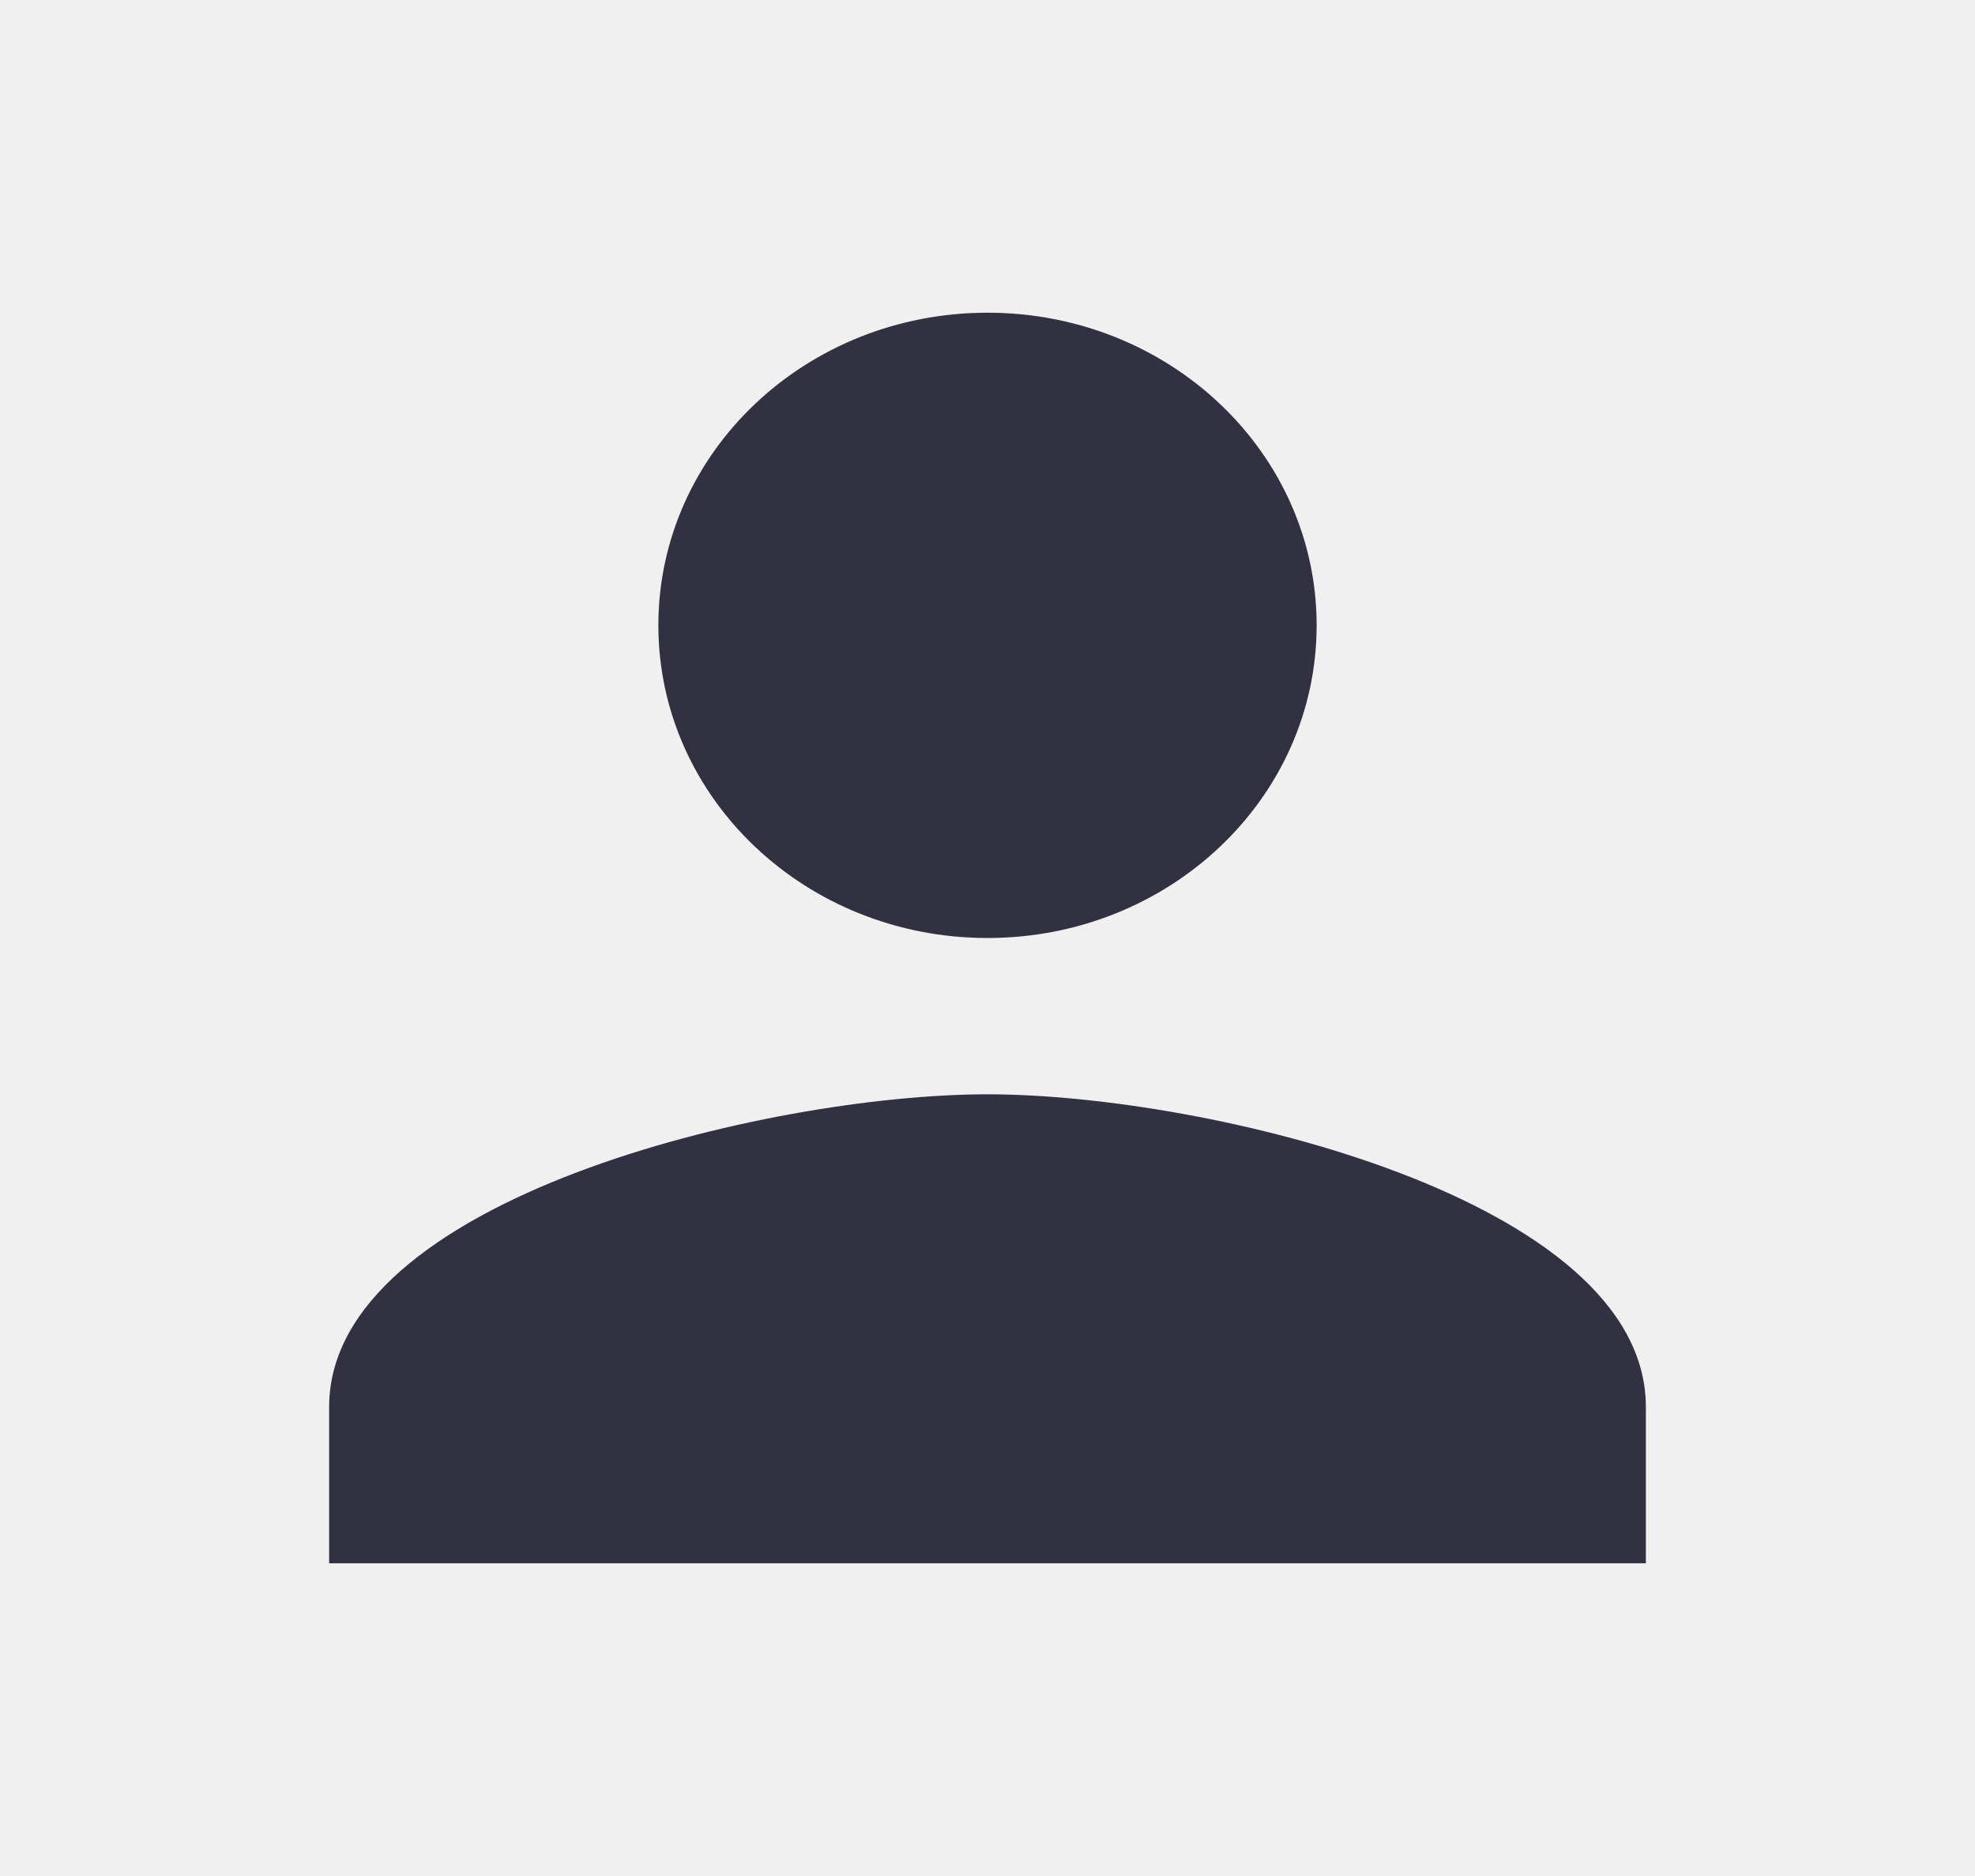
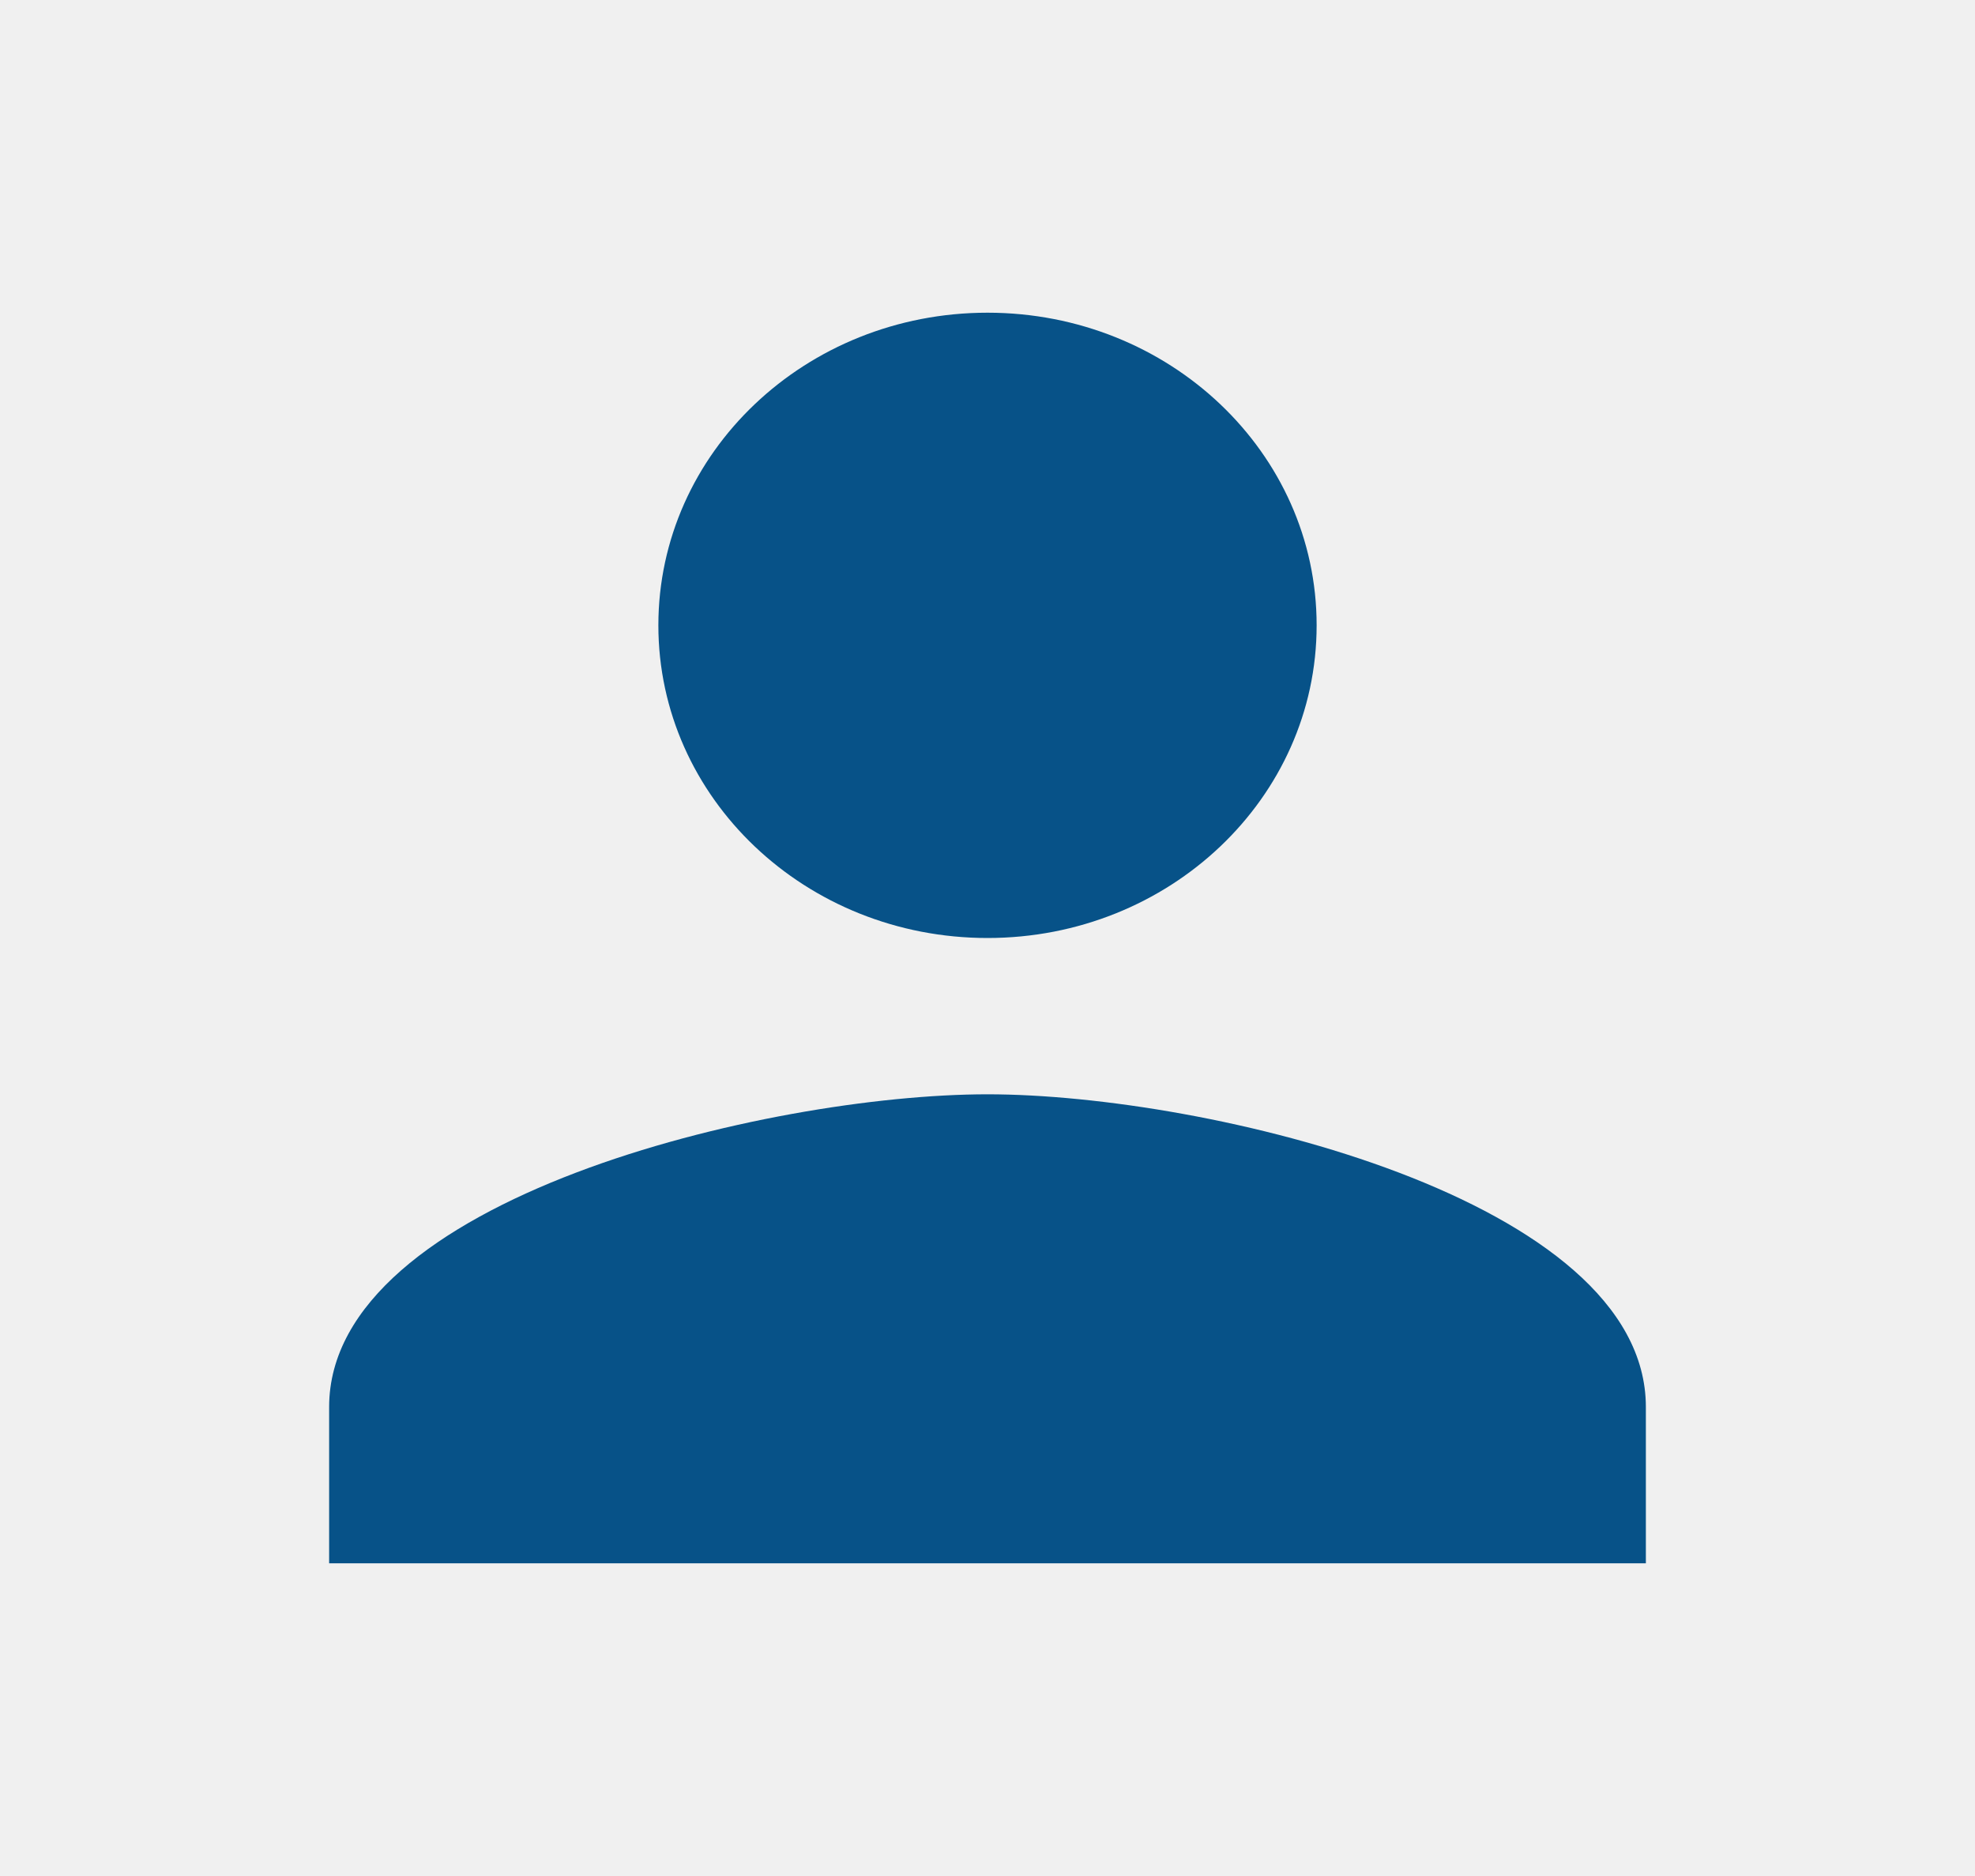
<svg xmlns="http://www.w3.org/2000/svg" width="20" height="19" viewBox="0 0 20 19" fill="none">
  <g clip-path="url(#clip0_85_295)">
-     <path d="M10 9.5C11.842 9.5 13.333 8.083 13.333 6.333C13.333 4.584 11.842 3.167 10 3.167C8.158 3.167 6.667 4.584 6.667 6.333C6.667 8.083 8.158 9.5 10 9.5ZM10 11.083C7.775 11.083 3.333 12.144 3.333 14.25V15.833H16.667V14.25C16.667 12.144 12.225 11.083 10 11.083Z" fill="#323142" />
+     <path d="M10 9.5C11.842 9.5 13.333 8.083 13.333 6.333C13.333 4.584 11.842 3.167 10 3.167C8.158 3.167 6.667 4.584 6.667 6.333C6.667 8.083 8.158 9.5 10 9.5ZM10 11.083C7.775 11.083 3.333 12.144 3.333 14.25V15.833H16.667V14.25C16.667 12.144 12.225 11.083 10 11.083Z" fill="#075288" />
  </g>
  <defs>
    <clipPath id="clip0_85_295">
      <rect width="20" height="19" fill="white" />
    </clipPath>
  </defs>
</svg>
